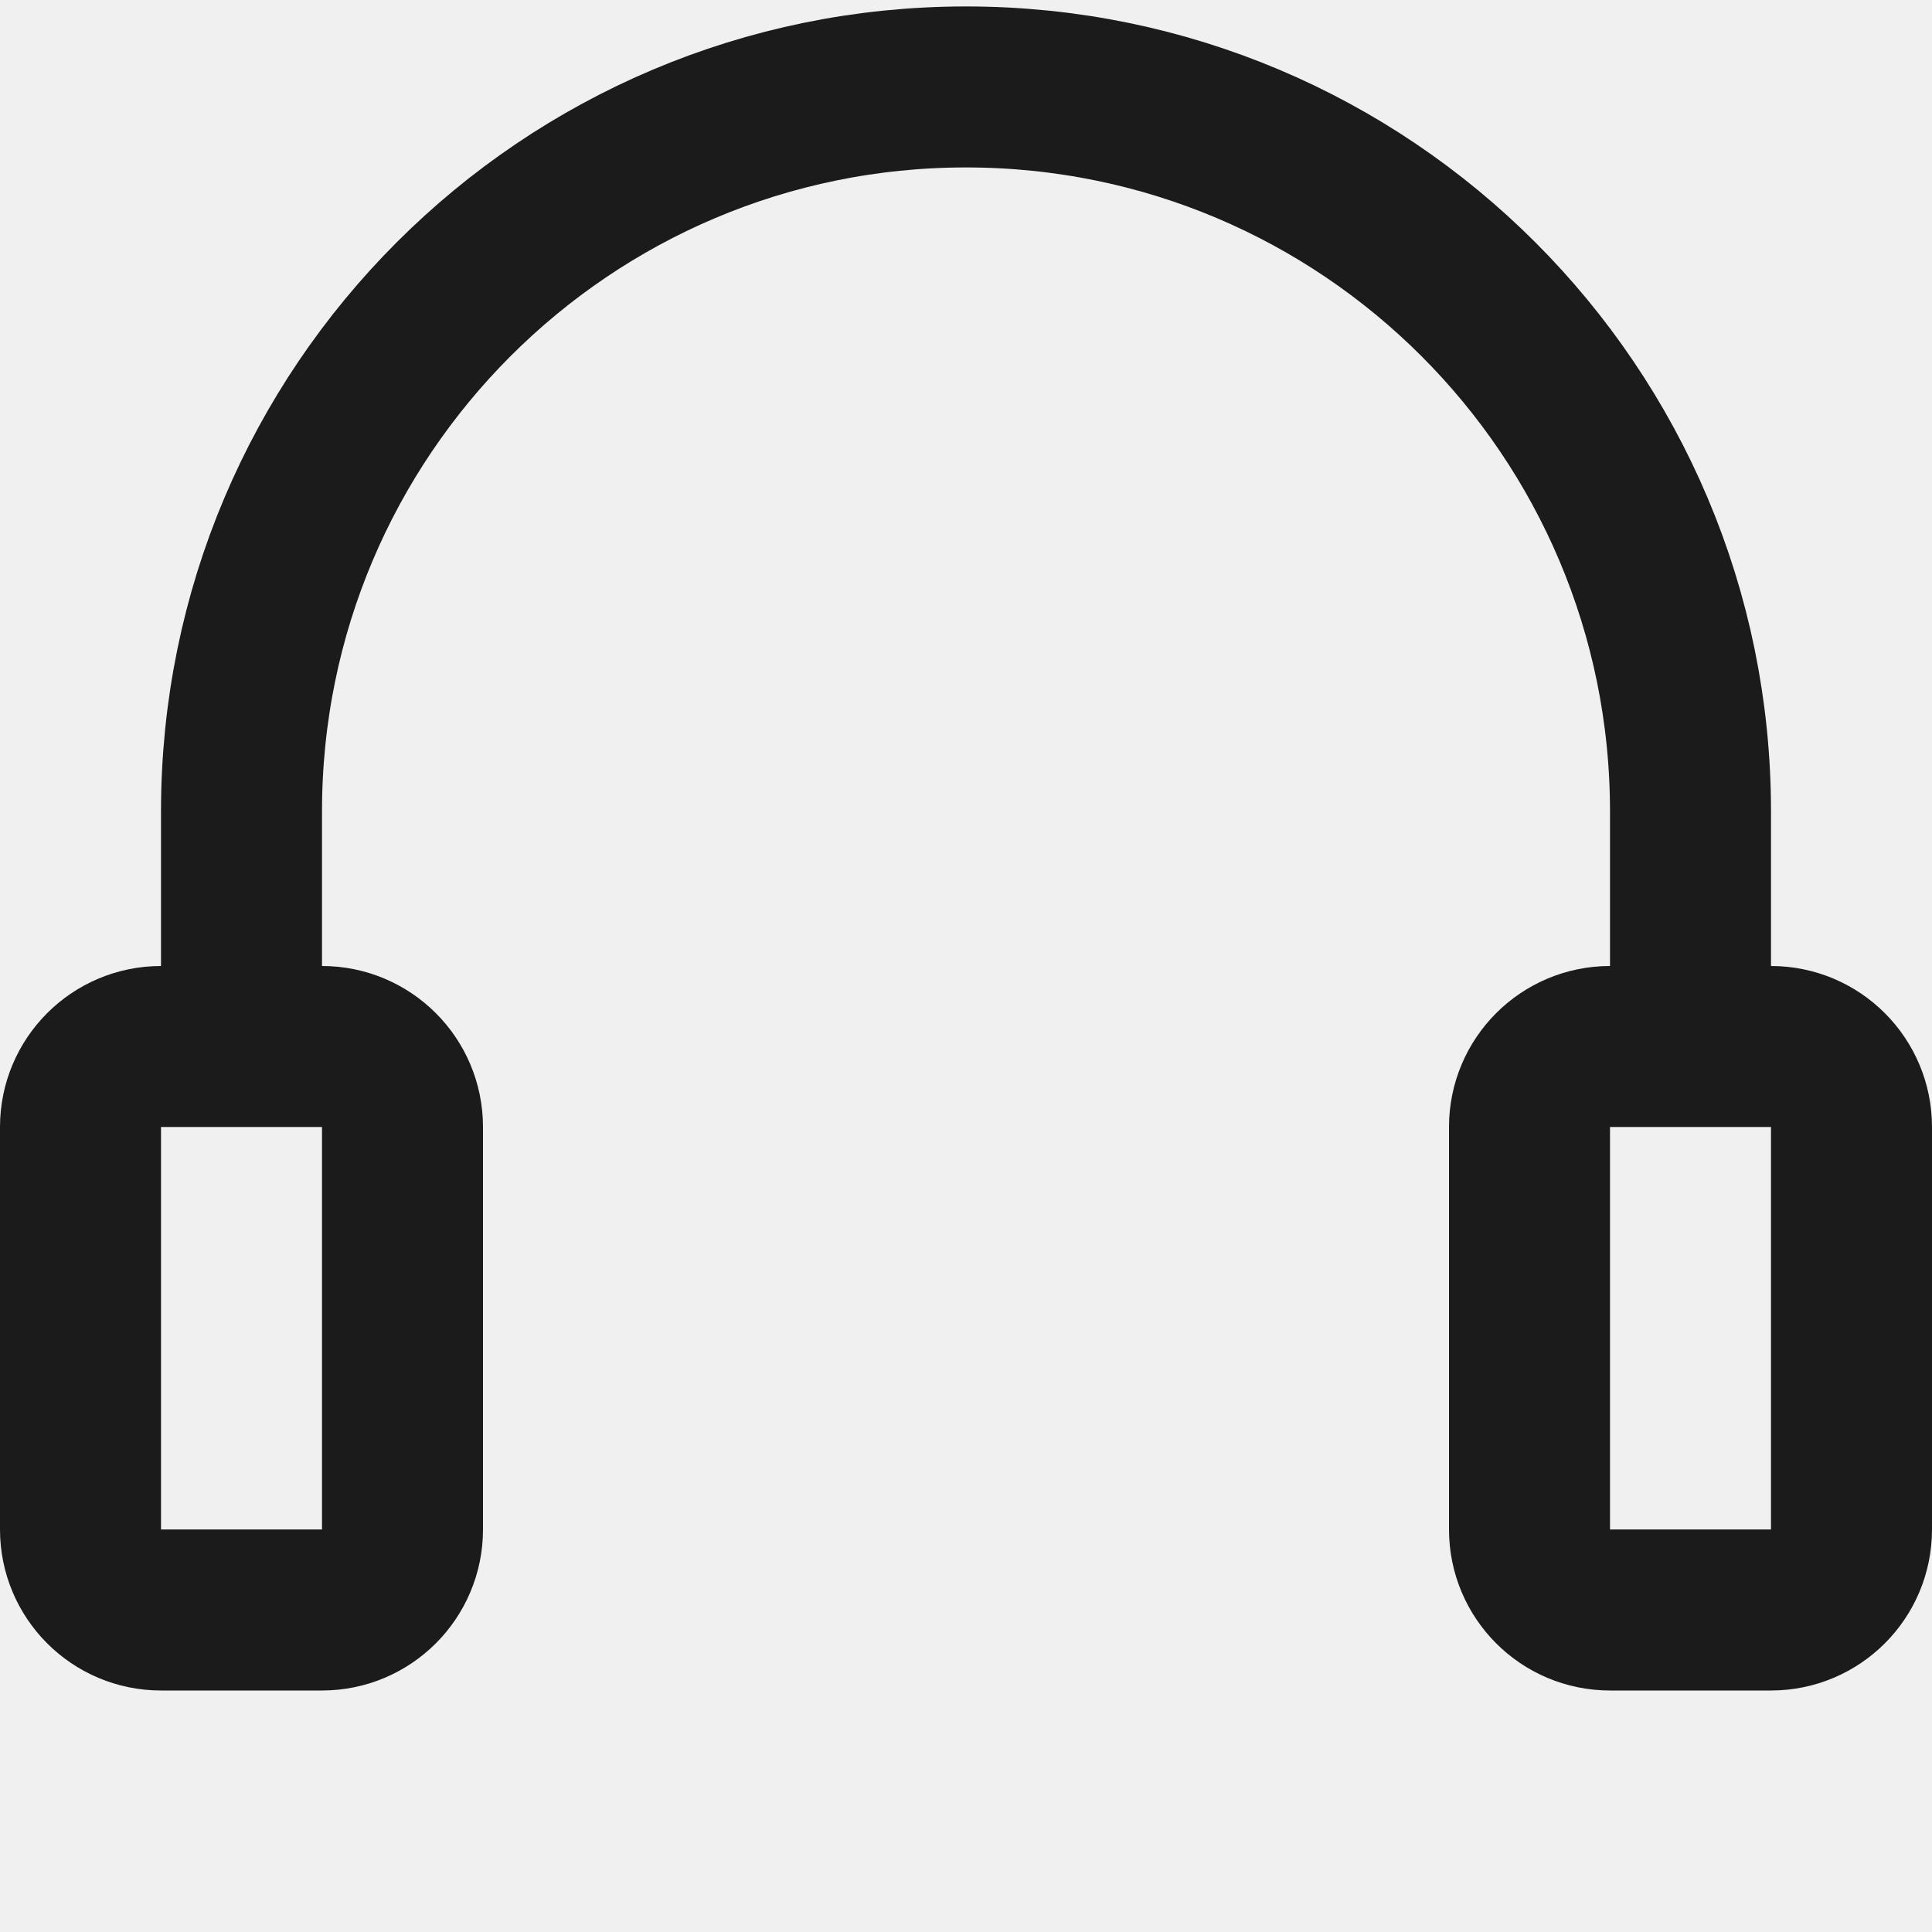
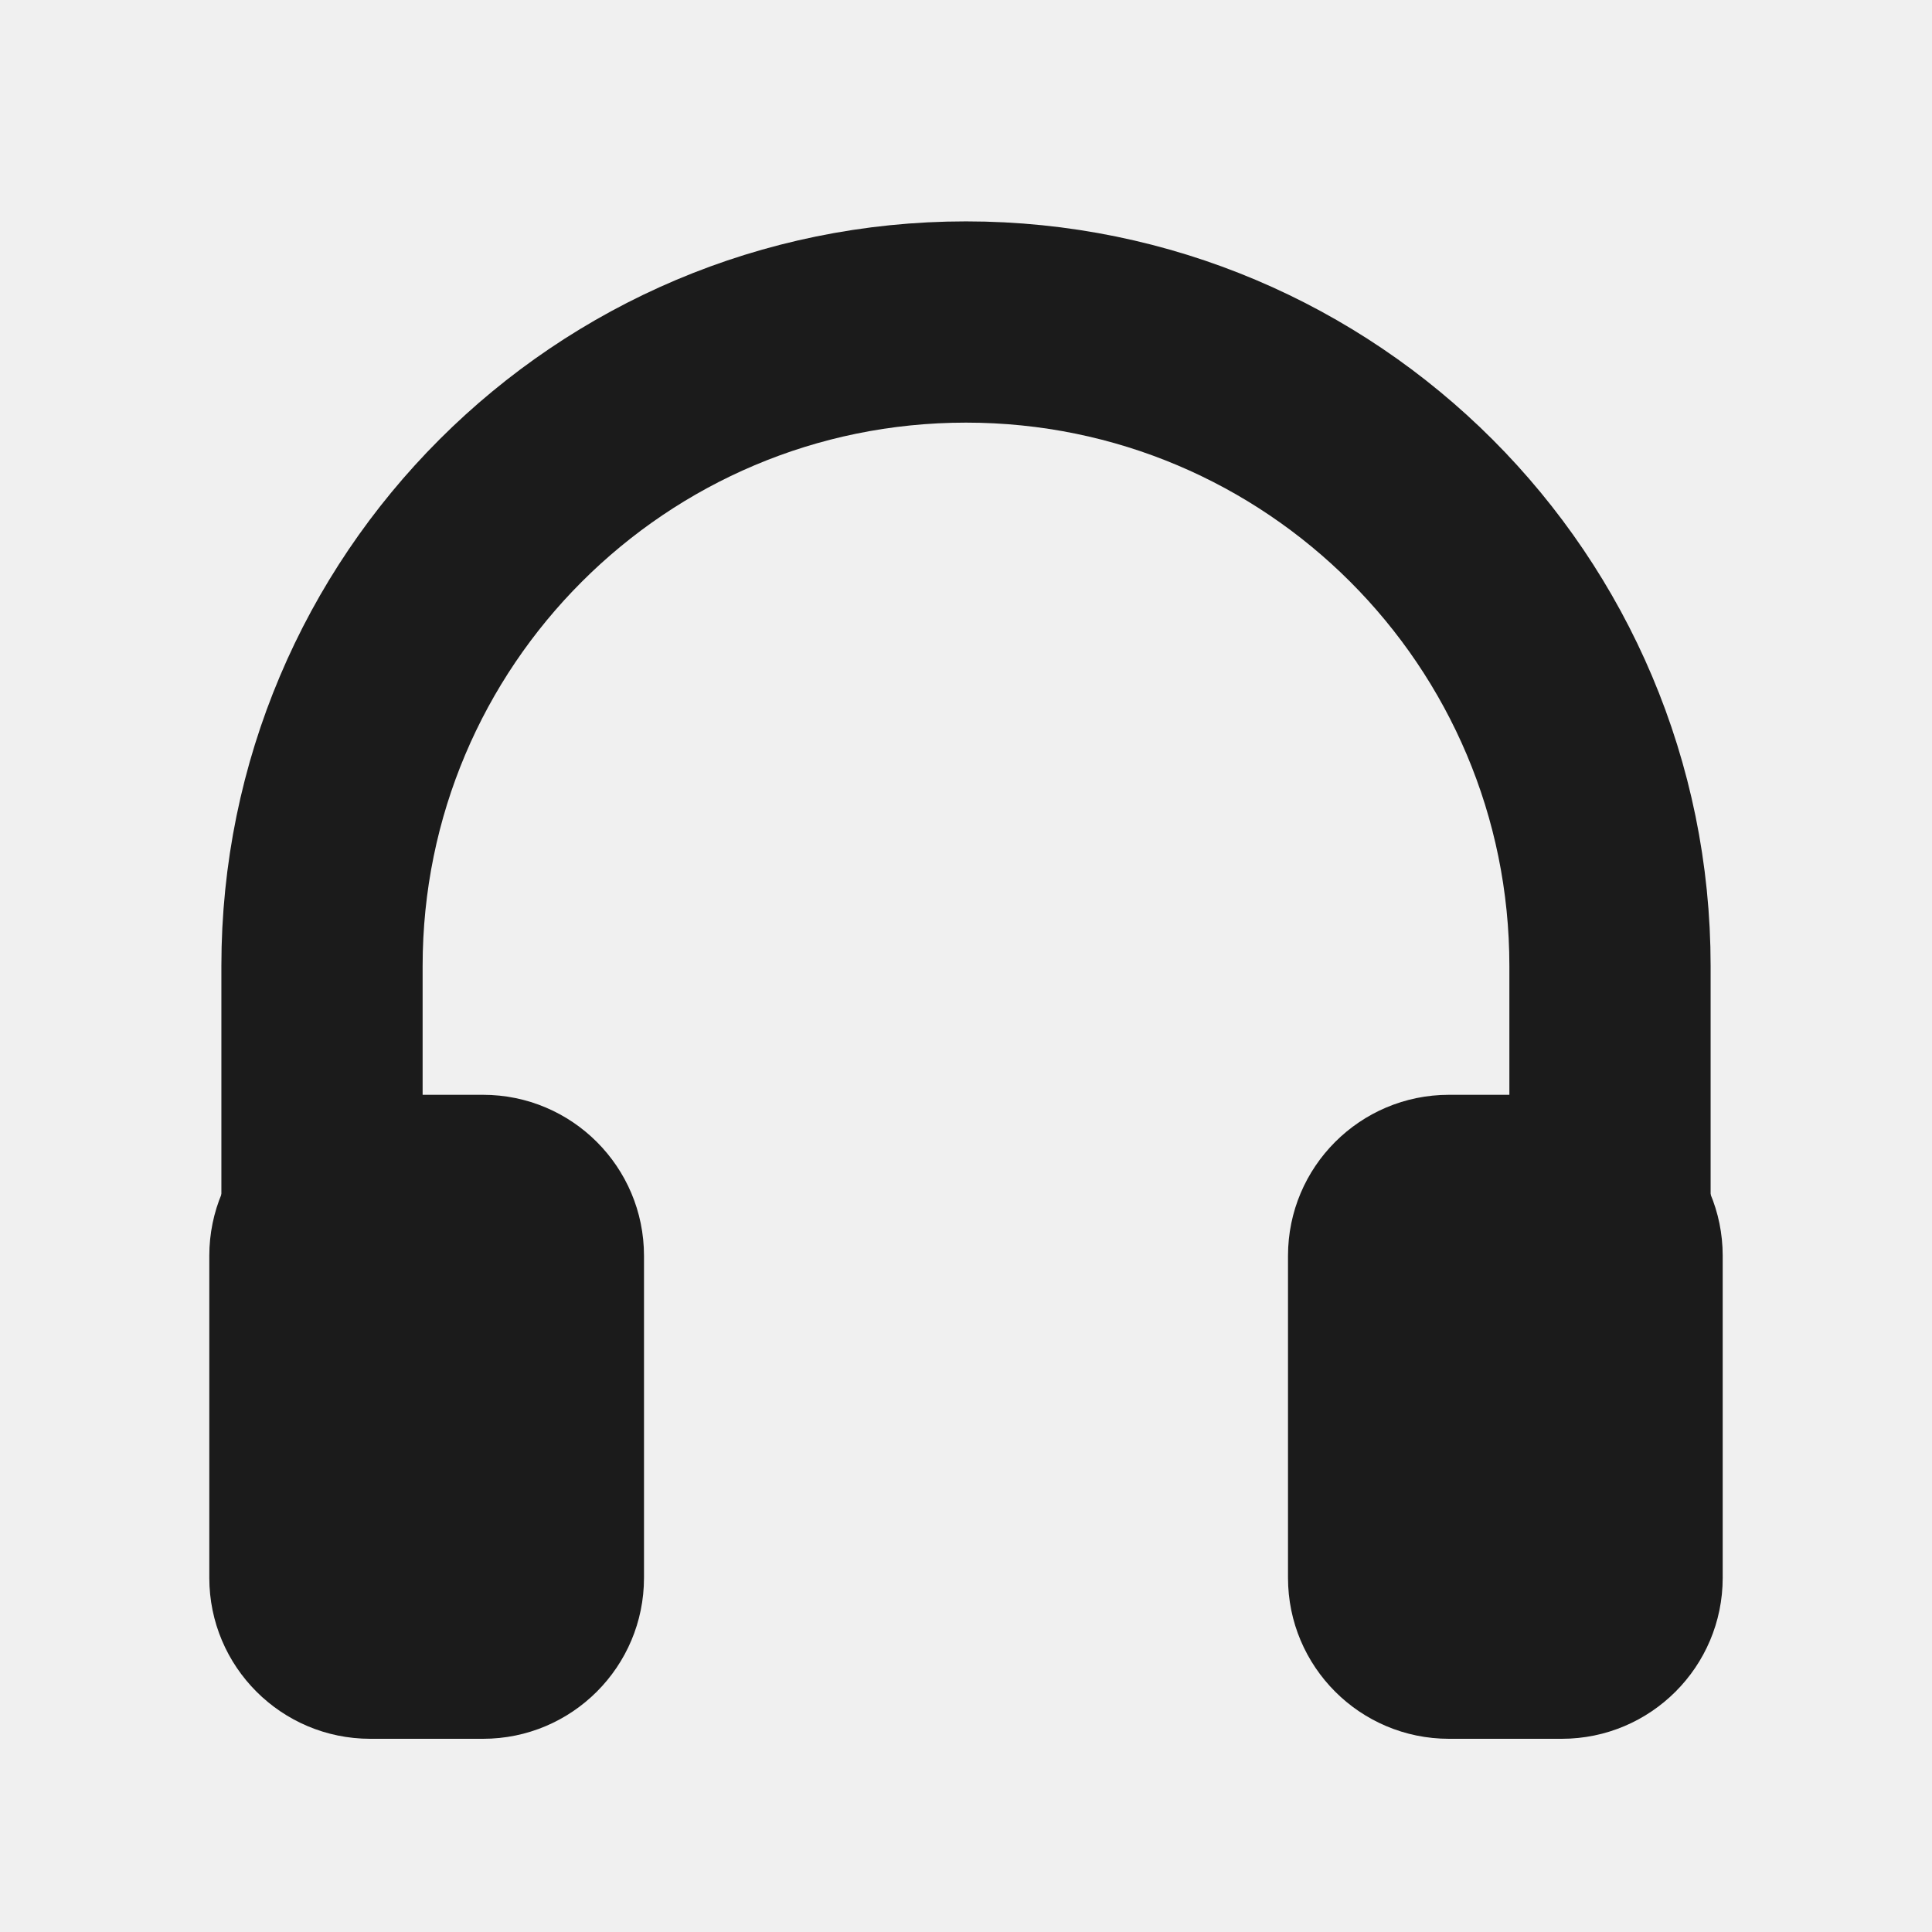
<svg xmlns="http://www.w3.org/2000/svg" width="24" height="24" viewBox="0 0 24 24" fill="#1b1b1b">
  <g transform="translate(0 0)">
-     <path d="M3 13V10.08a9 9 0 0 1 18 0V13" fill="none" stroke="#1b1b1b" stroke-width="2" />
-     <rect x="1" y="13" width="4" height="7" rx="1" fill="none" stroke="#1b1b1b" stroke-width="2" />
-     <rect x="19" y="13" width="4" height="7" rx="1" fill="none" stroke="#1b1b1b" stroke-width="2" />
+     <g transform="scale(1)" fill="#1b1b1b" stroke="#1b1b1b" stroke-linecap="round" stroke-linejoin="round">
+       <defs>
+         <mask id="headphones">
+           <rect width="24" height="24" fill="white" />
+         </mask>
+       </defs>
+       <g mask="url(#headphones)">
+         <path d="M4 15.5V12a8 8 0 0 1 16 0v3.5" fill="none" stroke-width="2.5" />
+         <rect x="2.6" y="13.6" width="5.4" height="8" rx="2" stroke="none" />
+         <rect x="16" y="13.6" width="5.4" height="8" rx="2" stroke="none" />
+       </g>
+     </g>
  </g>
</svg>
